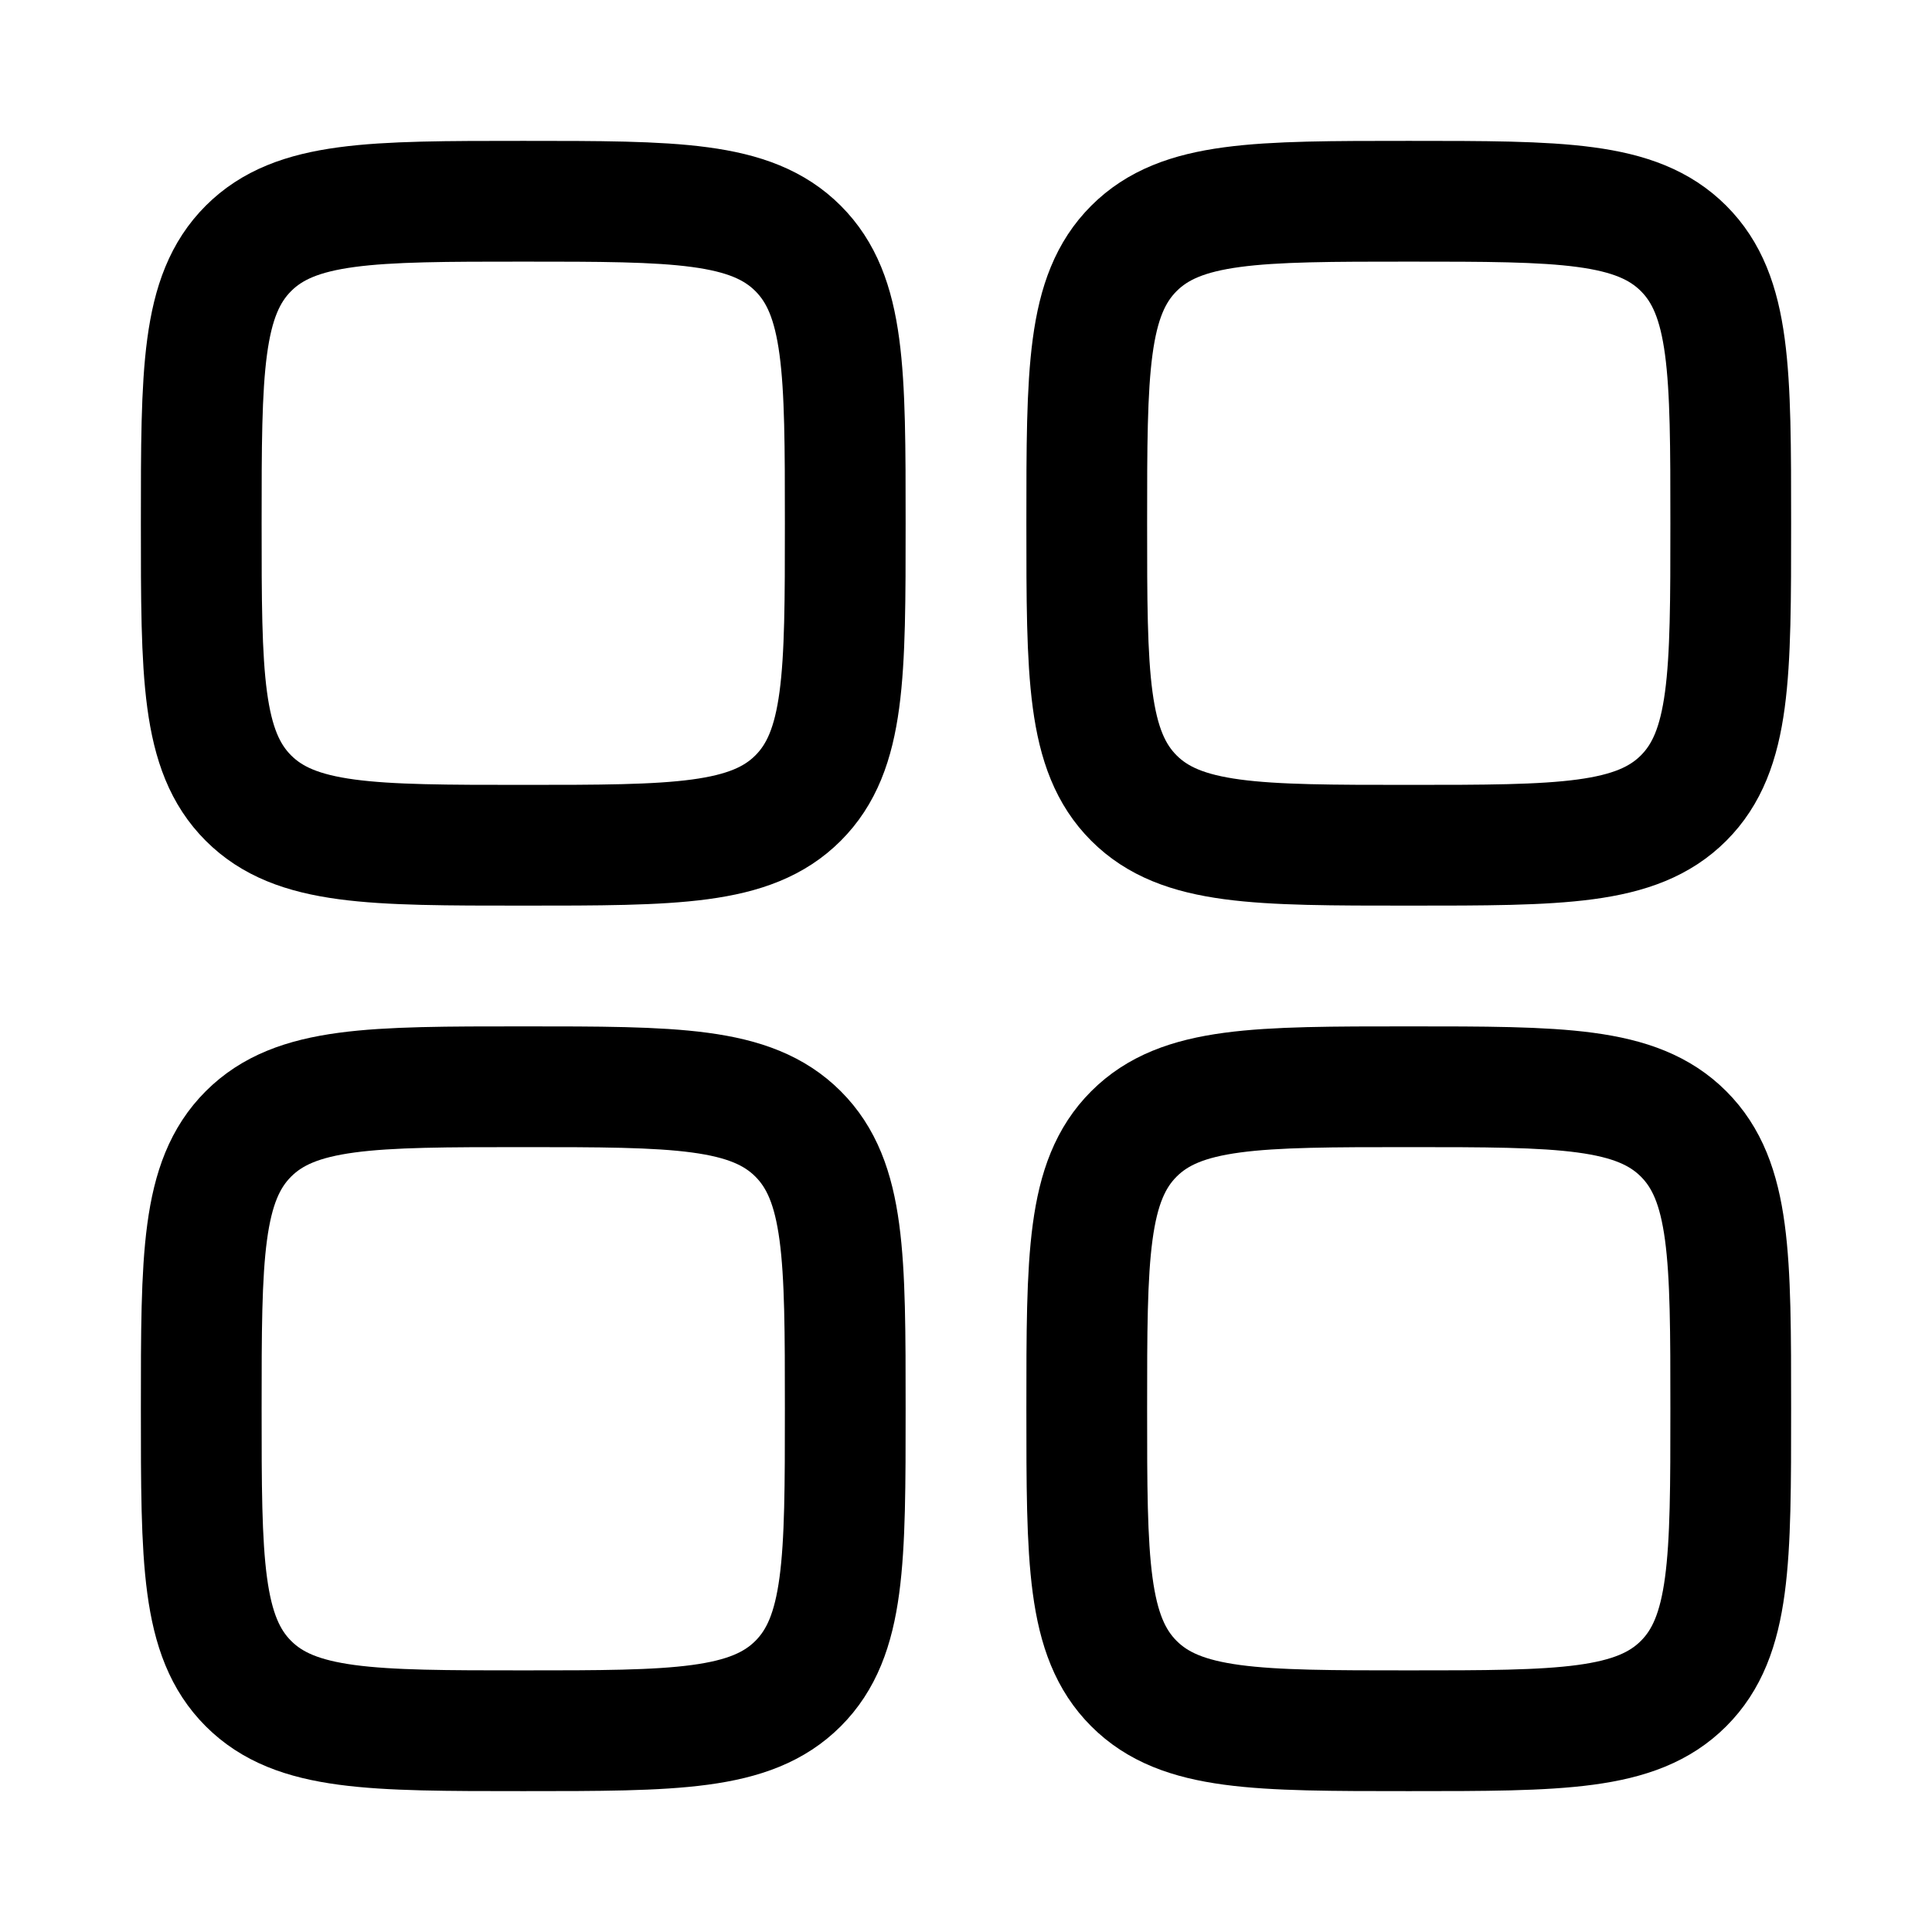
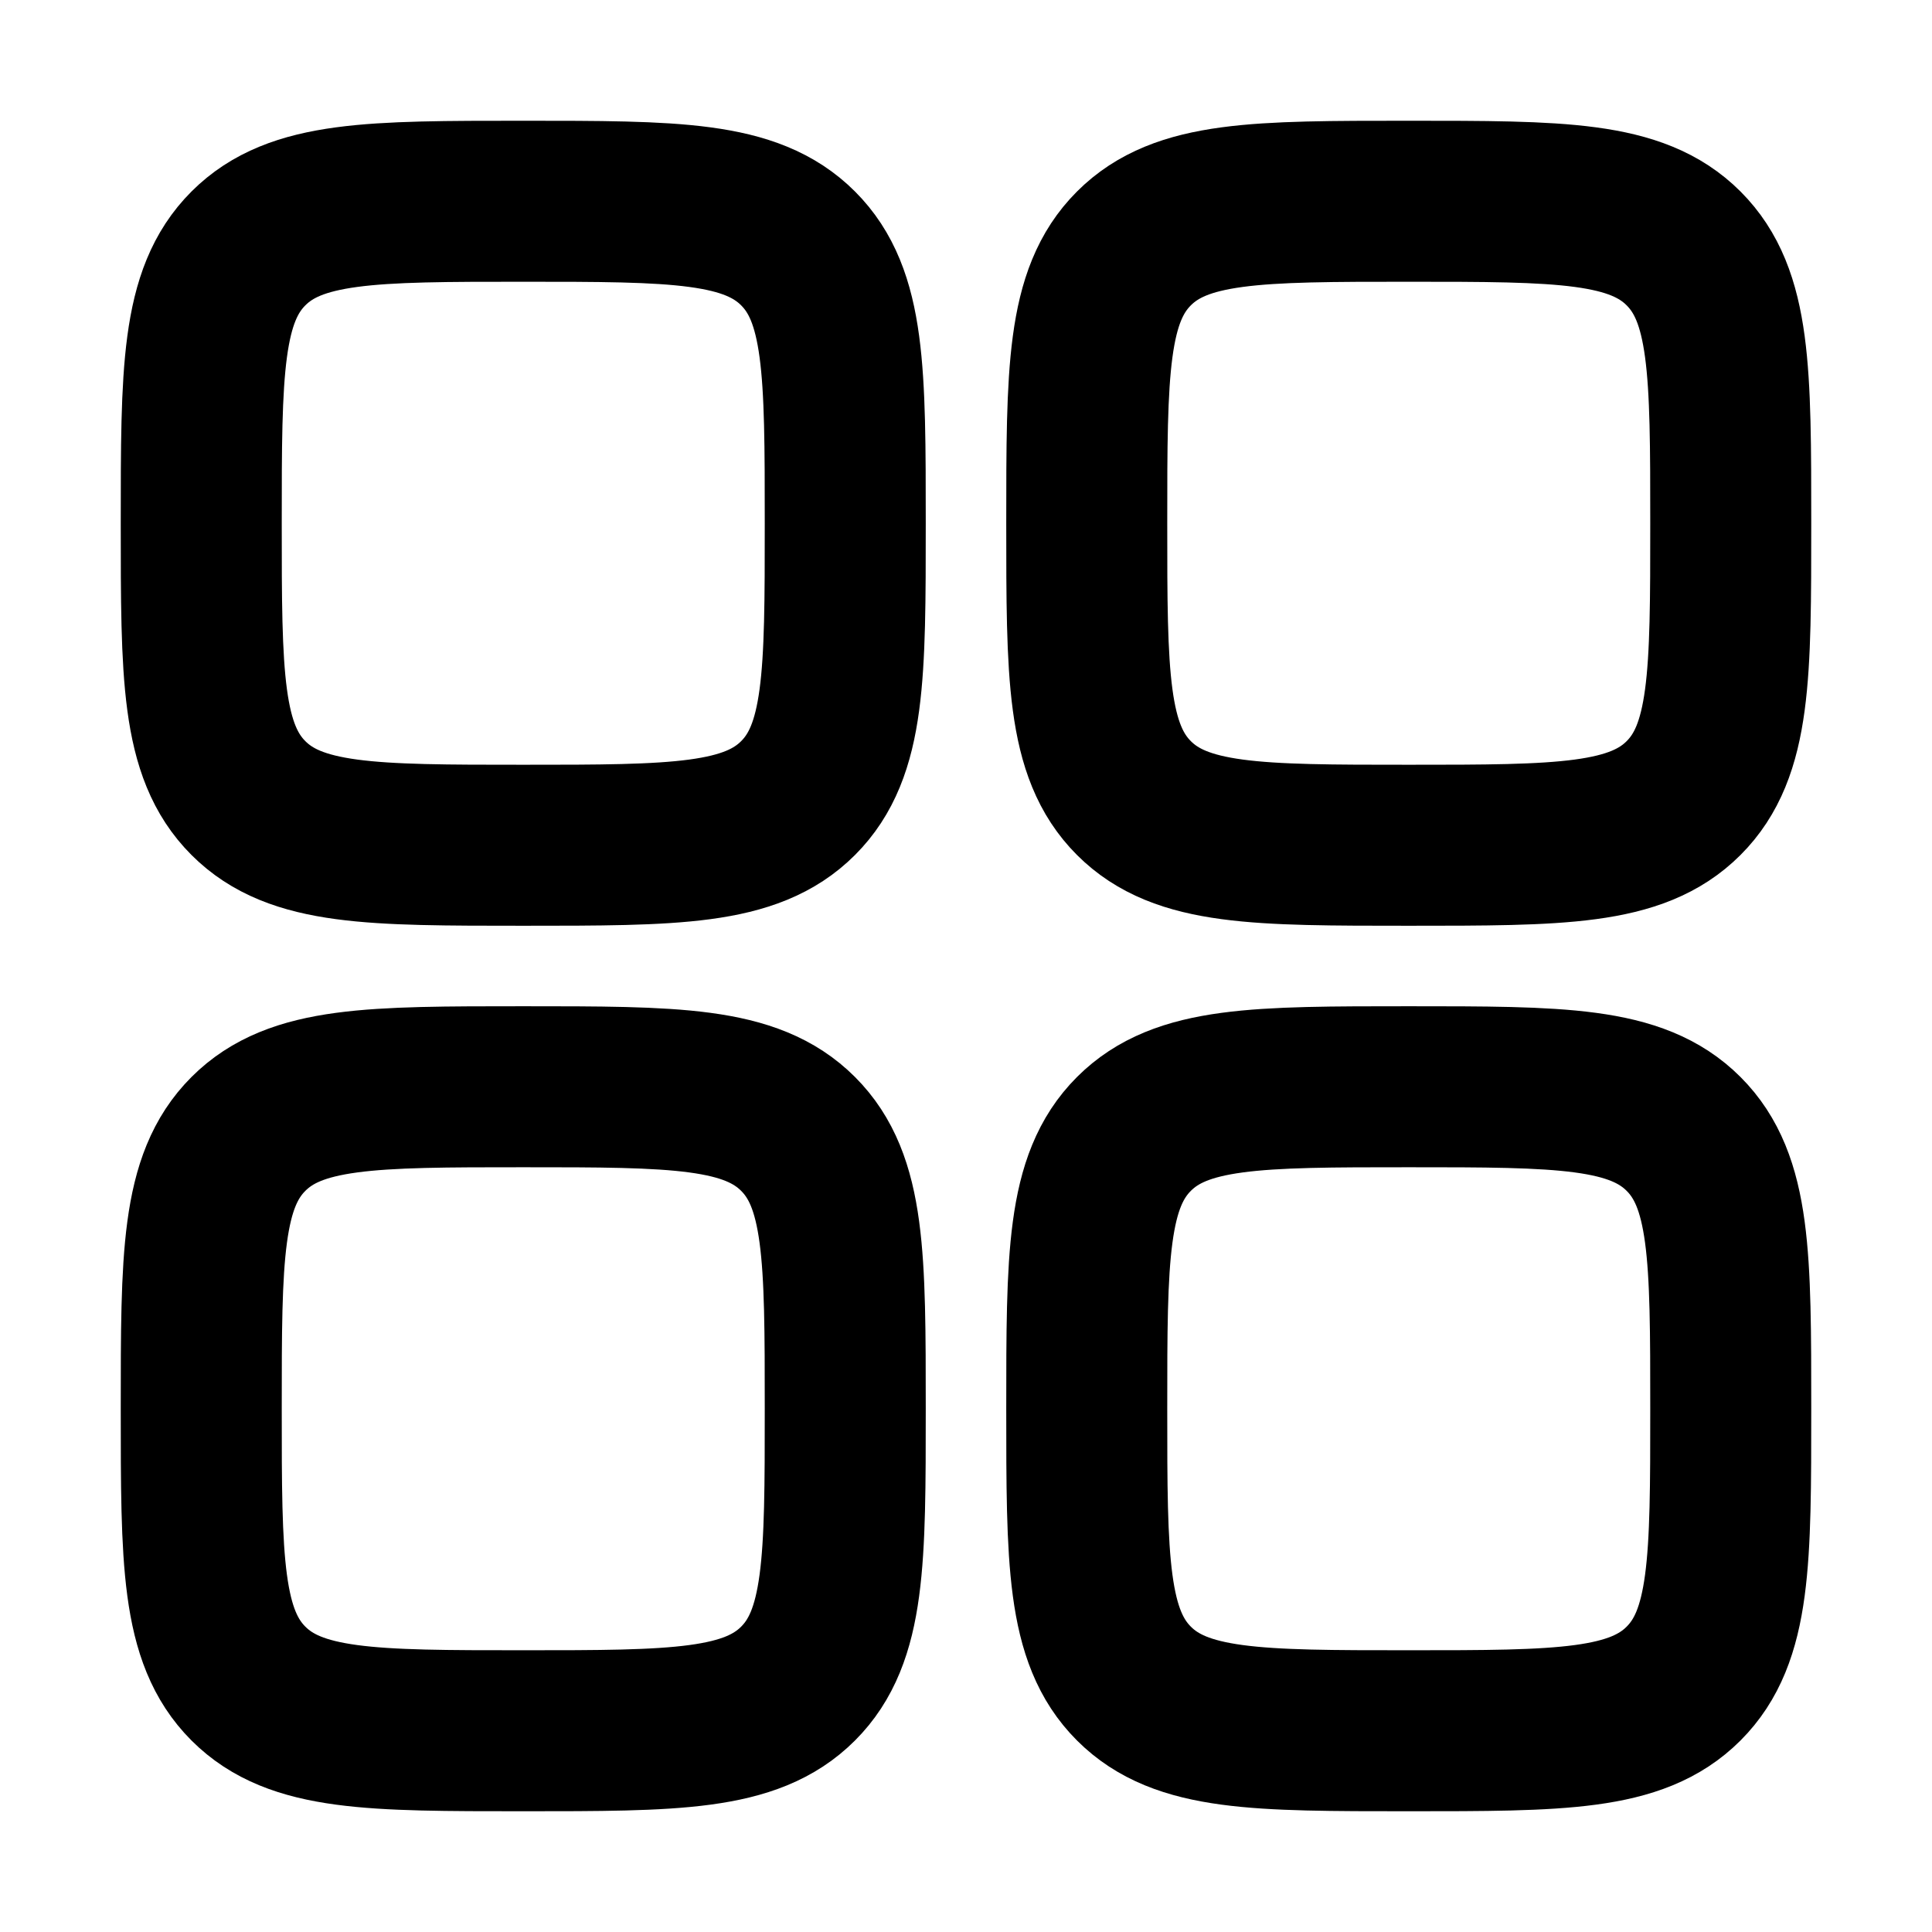
<svg xmlns="http://www.w3.org/2000/svg" width="25" height="25" viewBox="0 0 24 24">
-   <path d="M2.5 6.5C2.5 4.614 2.5 3.672 3.086 3.086C3.672 2.5 4.614 2.5 6.5 2.5C8.386 2.5 9.328 2.5 9.914 3.086C10.5 3.672 10.5 4.614 10.5 6.5C10.5 8.386 10.5 9.328 9.914 9.914C9.328 10.5 8.386 10.5 6.5 10.5C4.614 10.5 3.672 10.5 3.086 9.914C2.5 9.328 2.5 8.386 2.5 6.5Z" fill="none" stroke="#000000" stroke-width="1.5" stroke-linecap="round" stroke-linejoin="round" />
-   <path d="M13.5 17.5C13.5 15.614 13.5 14.672 14.086 14.086C14.672 13.5 15.614 13.5 17.5 13.5C19.386 13.5 20.328 13.5 20.914 14.086C21.5 14.672 21.5 15.614 21.5 17.5C21.5 19.386 21.5 20.328 20.914 20.914C20.328 21.5 19.386 21.5 17.5 21.5C15.614 21.5 14.672 21.5 14.086 20.914C13.5 20.328 13.5 19.386 13.5 17.5Z" fill="none" stroke="#000000" stroke-width="1.5" stroke-linecap="round" stroke-linejoin="round" />
-   <path d="M2.5 17.5C2.5 15.614 2.5 14.672 3.086 14.086C3.672 13.5 4.614 13.5 6.5 13.5C8.386 13.5 9.328 13.5 9.914 14.086C10.5 14.672 10.5 15.614 10.5 17.5C10.5 19.386 10.5 20.328 9.914 20.914C9.328 21.5 8.386 21.5 6.5 21.5C4.614 21.5 3.672 21.5 3.086 20.914C2.5 20.328 2.5 19.386 2.5 17.5Z" fill="none" stroke="#000000" stroke-width="1.5" stroke-linecap="round" stroke-linejoin="round" />
-   <path d="M13.5 6.5C13.5 4.614 13.5 3.672 14.086 3.086C14.672 2.5 15.614 2.5 17.5 2.5C19.386 2.5 20.328 2.5 20.914 3.086C21.5 3.672 21.5 4.614 21.5 6.5C21.5 8.386 21.5 9.328 20.914 9.914C20.328 10.5 19.386 10.5 17.5 10.5C15.614 10.5 14.672 10.5 14.086 9.914C13.5 9.328 13.5 8.386 13.5 6.5Z" fill="none" stroke="#000000" stroke-width="1.5" stroke-linecap="round" stroke-linejoin="round" />
+   <path d="M2.5 6.5C2.5 4.614 2.5 3.672 3.086 3.086C3.672 2.5 4.614 2.5 6.5 2.5C8.386 2.5 9.328 2.5 9.914 3.086C10.5 3.672 10.5 4.614 10.5 6.5C10.5 8.386 10.5 9.328 9.914 9.914C9.328 10.5 8.386 10.5 6.5 10.5C4.614 10.5 3.672 10.5 3.086 9.914C2.5 9.328 2.5 8.386 2.5 6.5Z" fill="none" stroke="#000000" stroke-width="2" stroke-linecap="round" stroke-linejoin="round" />
+   <path d="M13.5 17.5C13.5 15.614 13.5 14.672 14.086 14.086C14.672 13.5 15.614 13.5 17.5 13.5C19.386 13.5 20.328 13.5 20.914 14.086C21.5 14.672 21.5 15.614 21.5 17.5C21.5 19.386 21.5 20.328 20.914 20.914C20.328 21.5 19.386 21.5 17.5 21.5C15.614 21.5 14.672 21.5 14.086 20.914C13.5 20.328 13.5 19.386 13.5 17.5Z" fill="none" stroke="#000000" stroke-width="2" stroke-linecap="round" stroke-linejoin="round" />
+   <path d="M2.5 17.5C2.5 15.614 2.5 14.672 3.086 14.086C3.672 13.5 4.614 13.5 6.5 13.5C8.386 13.5 9.328 13.5 9.914 14.086C10.5 14.672 10.5 15.614 10.5 17.5C10.5 19.386 10.5 20.328 9.914 20.914C9.328 21.5 8.386 21.5 6.5 21.5C4.614 21.5 3.672 21.5 3.086 20.914C2.5 20.328 2.5 19.386 2.5 17.5Z" fill="none" stroke="#000000" stroke-width="2" stroke-linecap="round" stroke-linejoin="round" />
+   <path d="M13.5 6.5C13.5 4.614 13.5 3.672 14.086 3.086C14.672 2.5 15.614 2.5 17.5 2.5C19.386 2.5 20.328 2.5 20.914 3.086C21.5 3.672 21.5 4.614 21.5 6.5C21.5 8.386 21.5 9.328 20.914 9.914C20.328 10.5 19.386 10.5 17.5 10.5C15.614 10.5 14.672 10.5 14.086 9.914C13.5 9.328 13.5 8.386 13.5 6.5Z" fill="none" stroke="#000000" stroke-width="2" stroke-linecap="round" stroke-linejoin="round" />
</svg>
